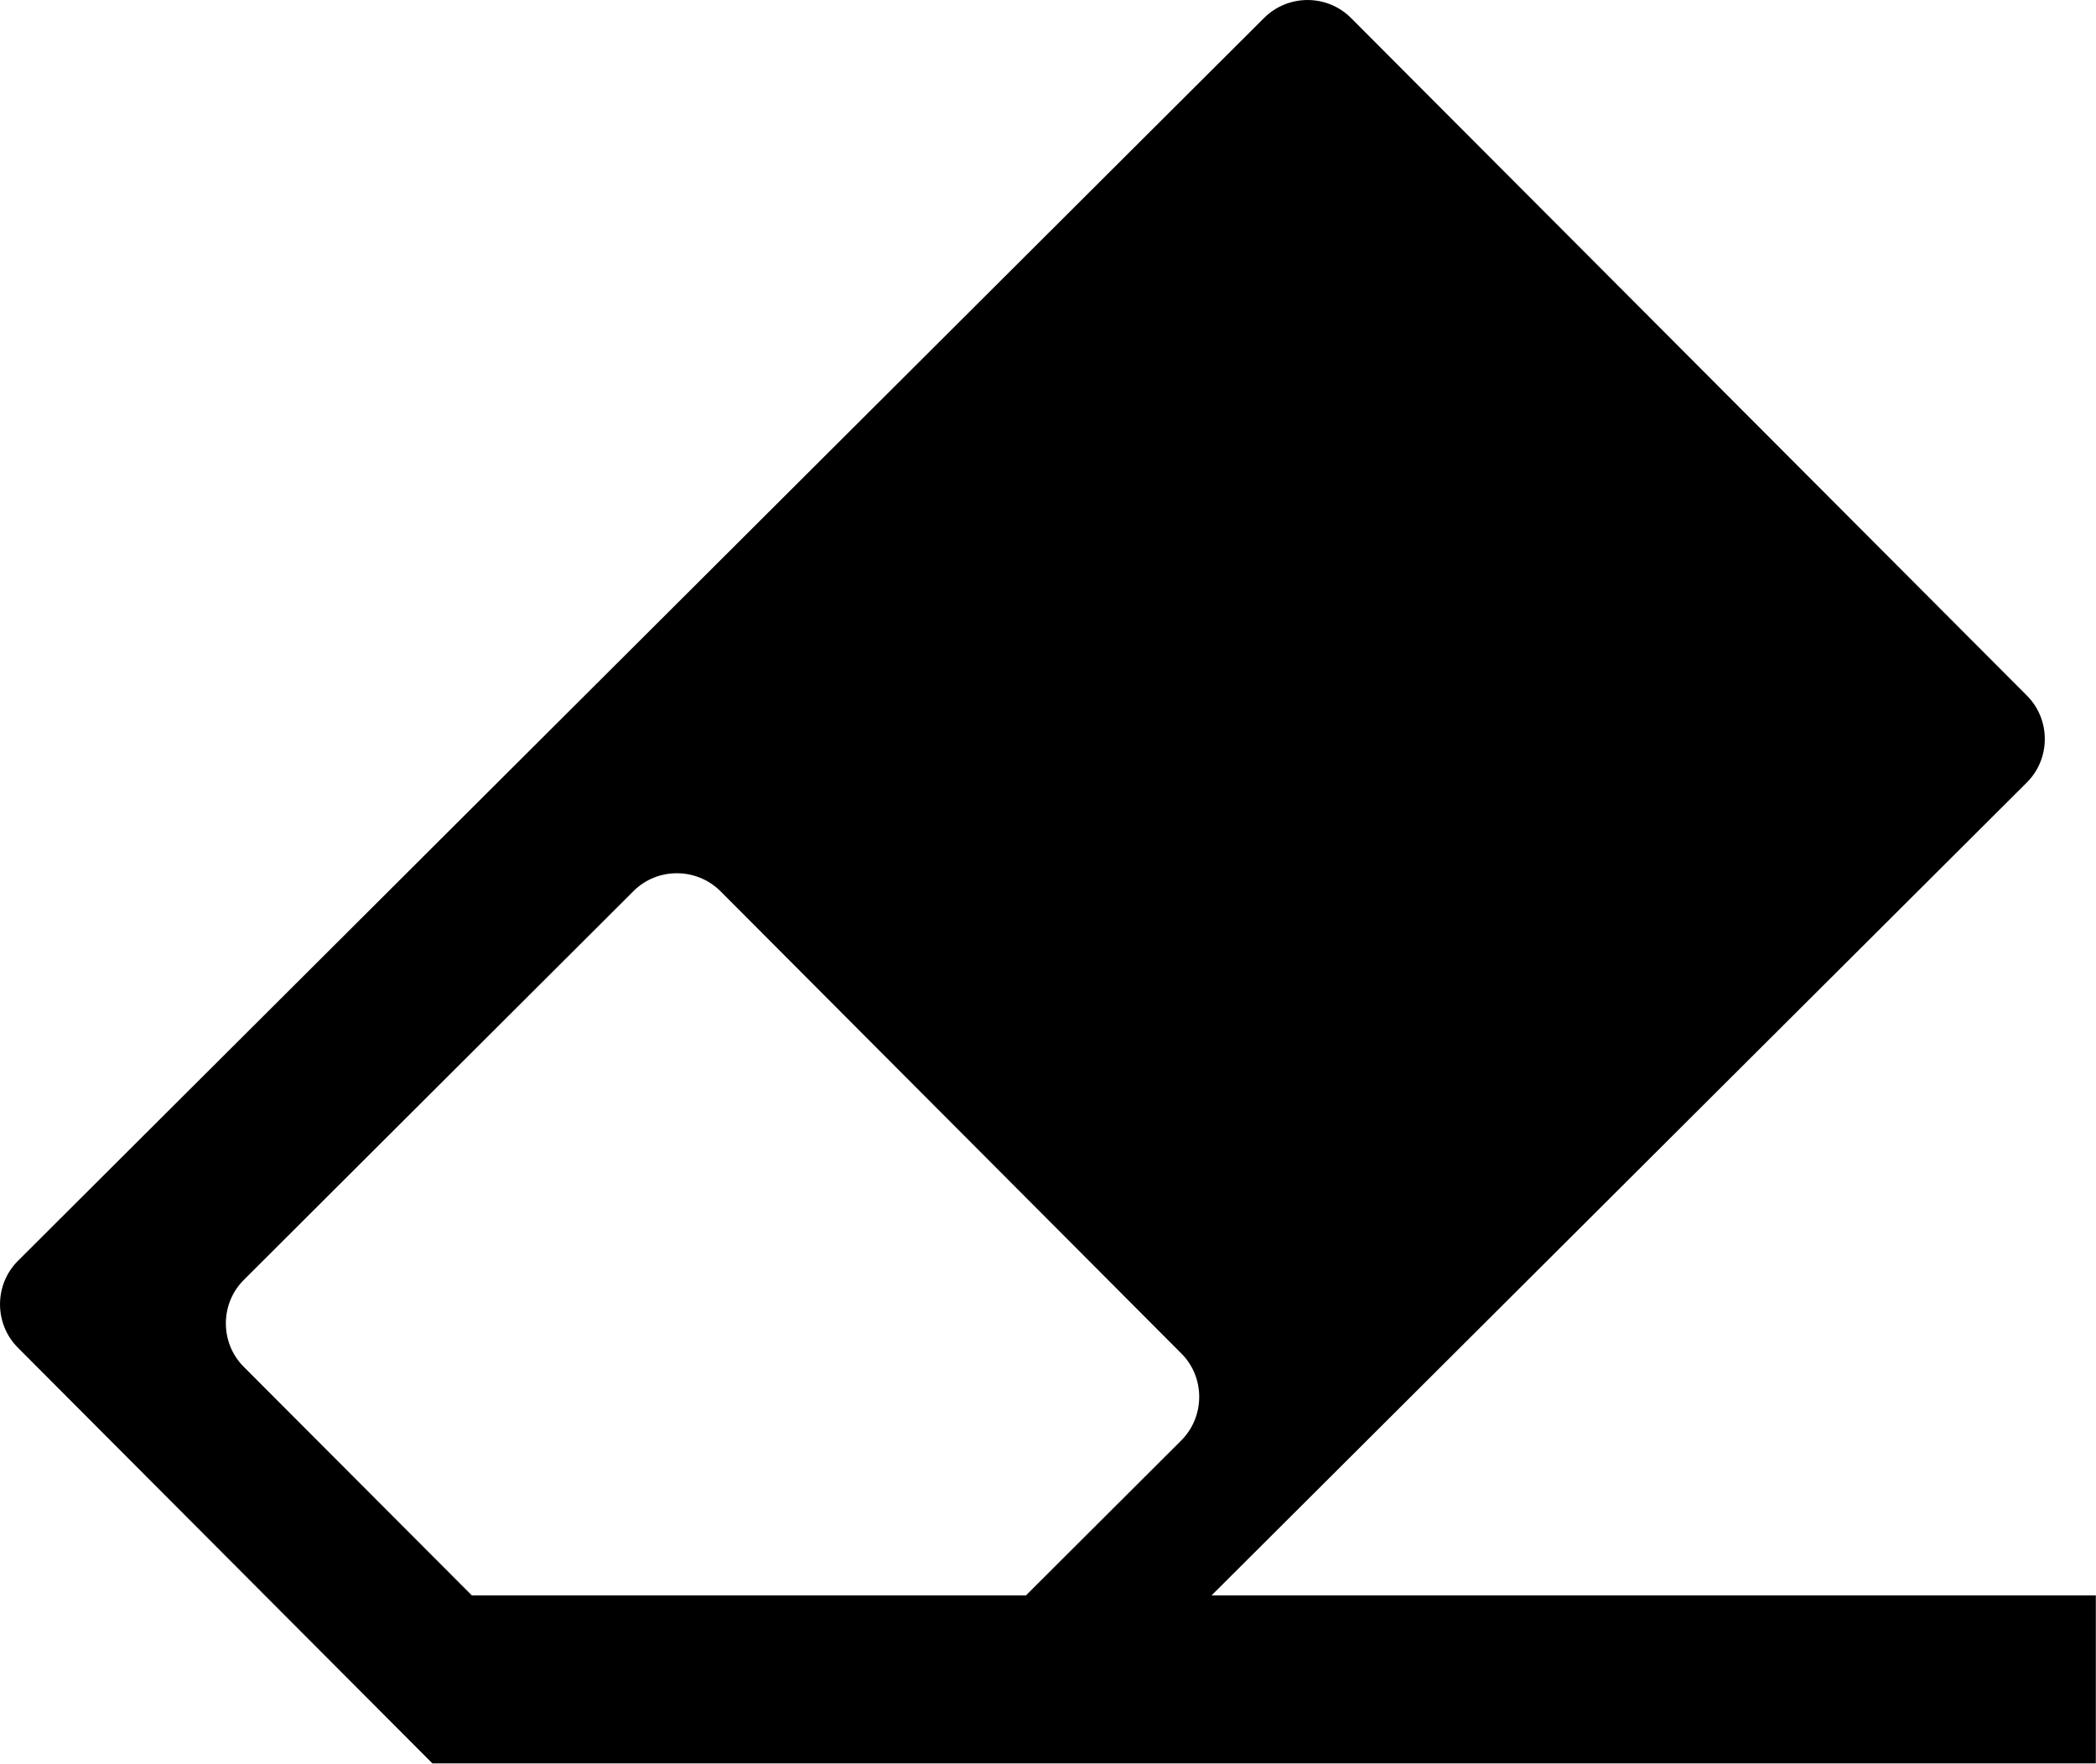
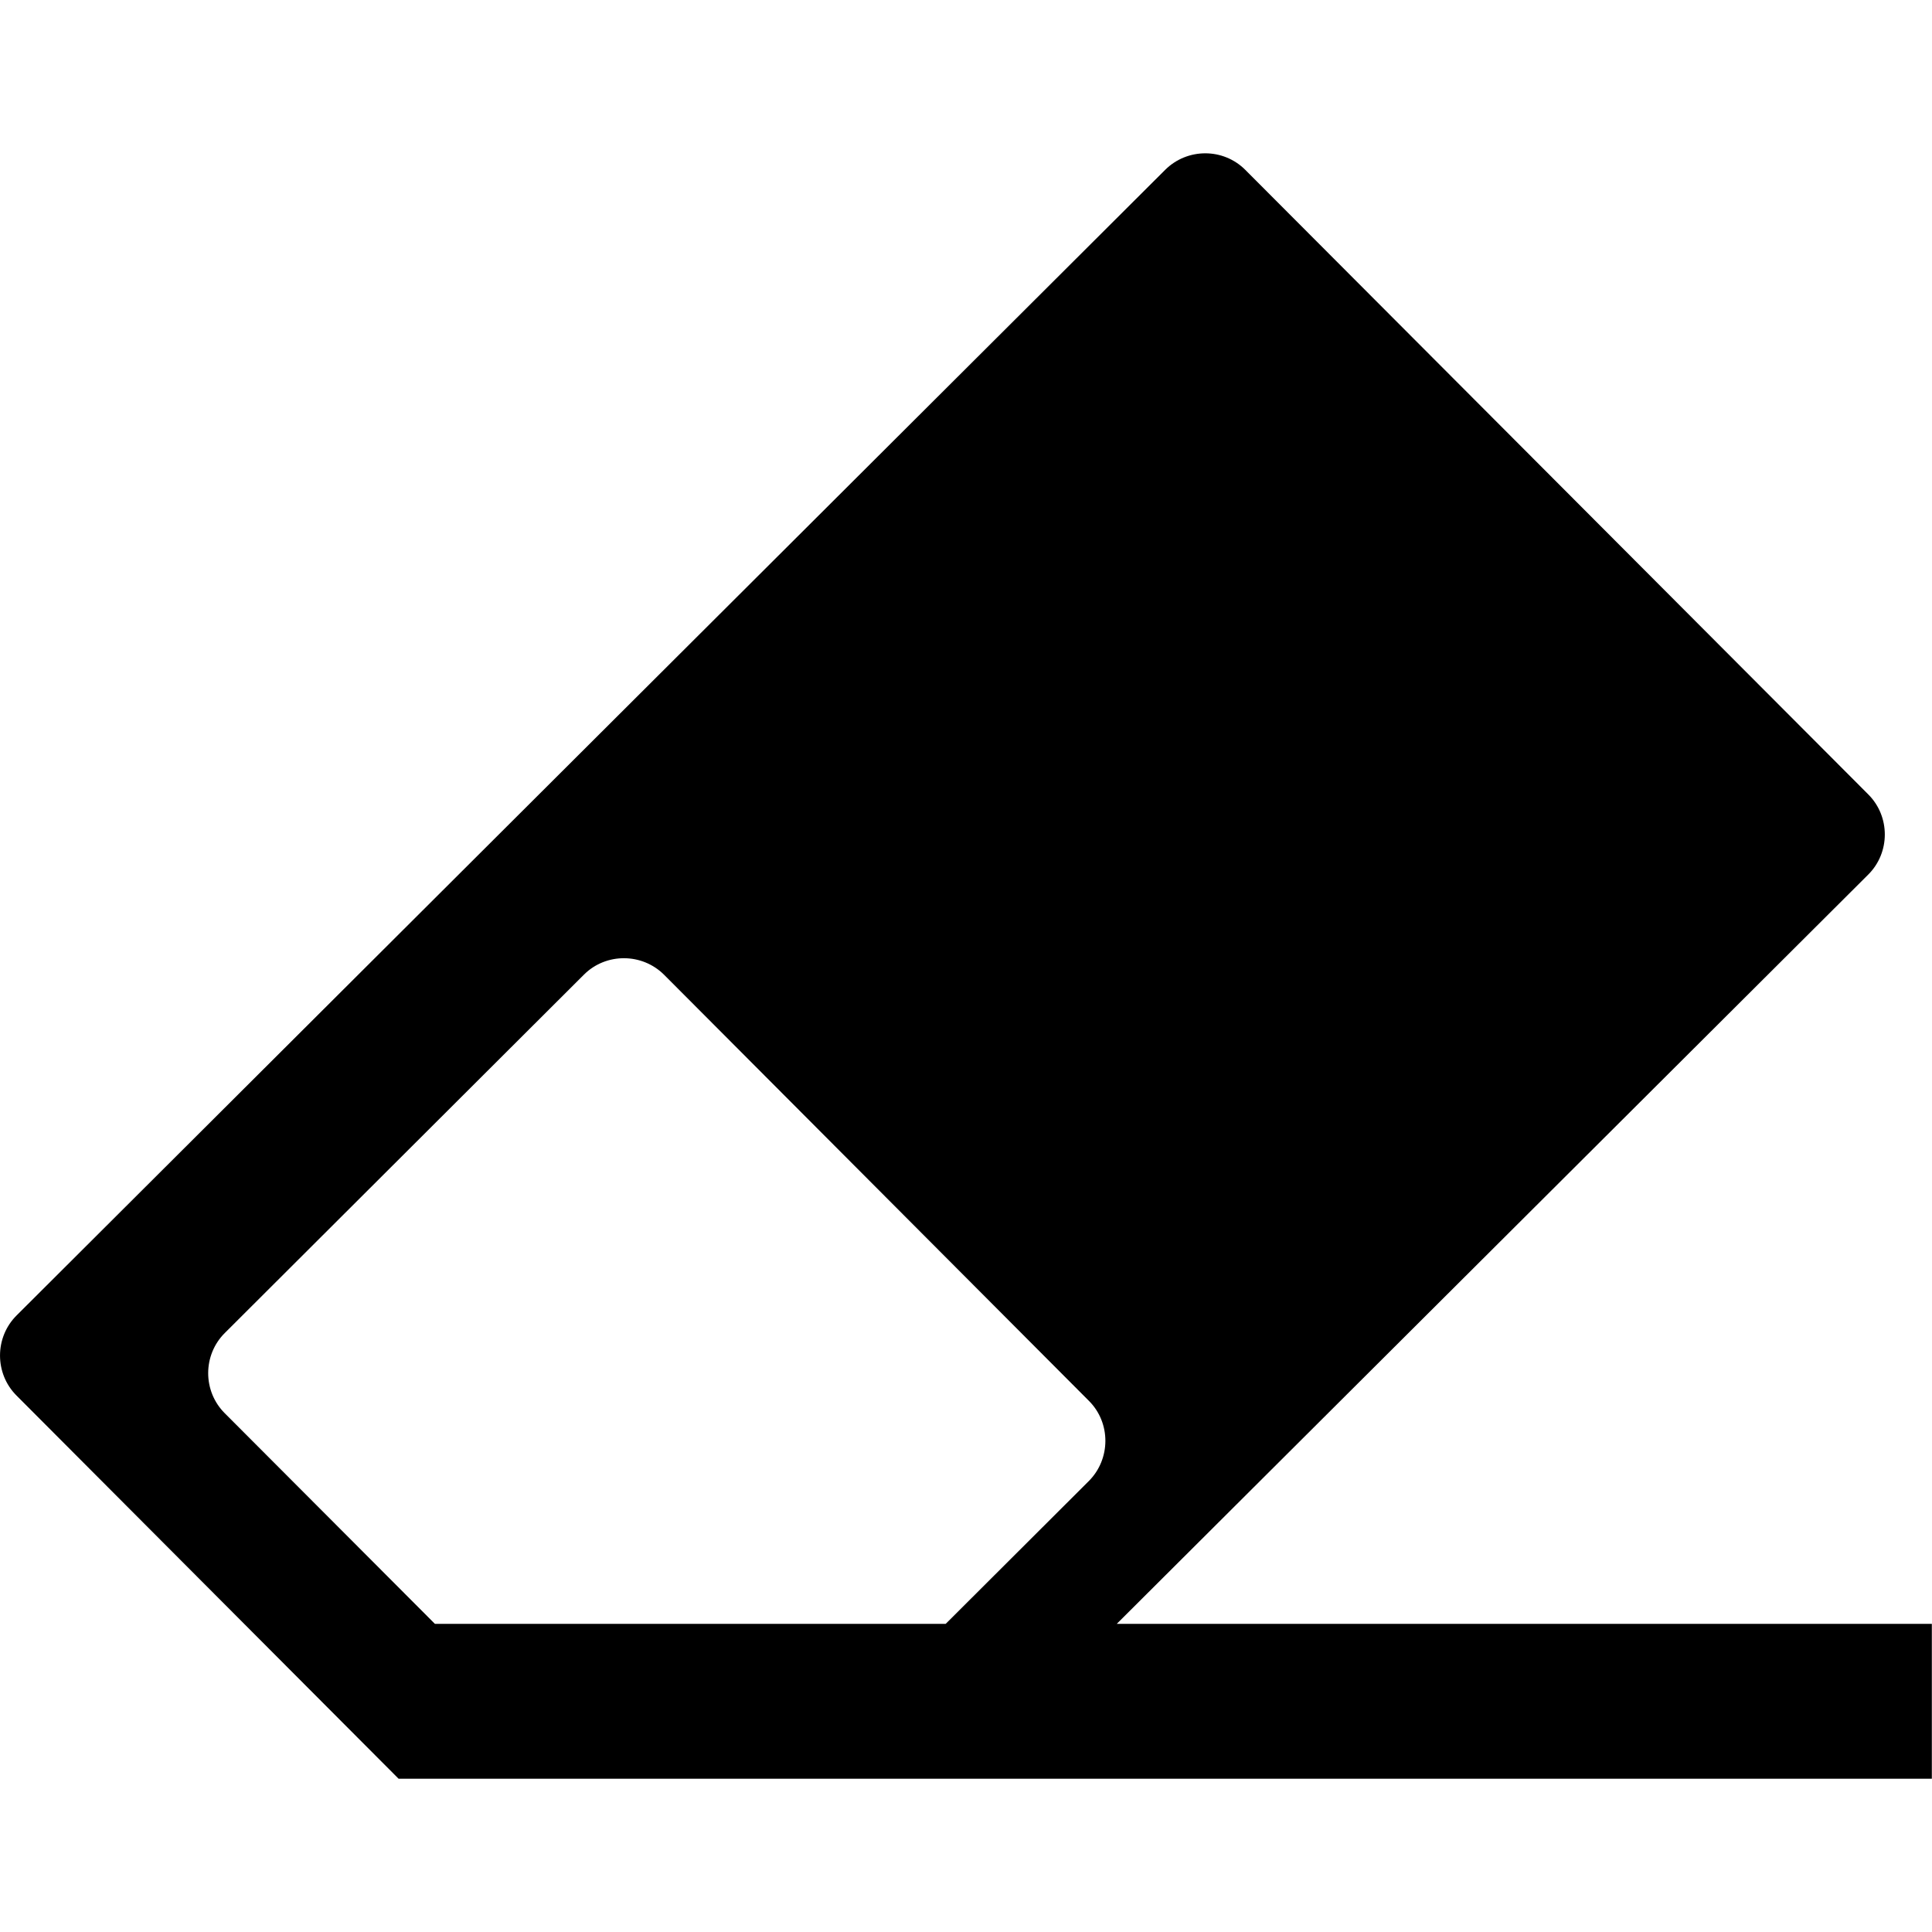
- <svg xmlns="http://www.w3.org/2000/svg" version="1.1" id="Layer_1" x="0px" y="0px" viewBox="0 0 122.88 103.38" style="enable-background:new 0 0 122.88 103.38" xml:space="preserve">
+ <svg xmlns="http://www.w3.org/2000/svg" version="1.1" width="20px" height="20px" id="Layer_1" x="0px" y="0px" viewBox="0 0 122.88 103.38" style="enable-background:new 0 0 122.88 103.38">
  <style type="text/css">.st0{fill-rule:evenodd;clip-rule:evenodd;}</style>
  <g>
    <path class="st0" d="M27.66,93.53h32.49l9.1-9.08c1.4-1.4,1.41-3.7,0.01-5.1l-27.02-27.1c-1.4-1.4-3.7-1.41-5.1-0.01L14.3,75.03 c-1.41,1.4-1.41,3.7-0.01,5.1L27.66,93.53L27.66,93.53z M71.03,93.53h51.84v9.85H61.16H50.28h-12.8H25.7h-0.35L1.05,79.01 c-1.4-1.4-1.4-3.7,0.01-5.1L74.11,1.05c1.41-1.4,3.7-1.4,5.1,0.01l39.62,39.72c1.4,1.4,1.4,3.7-0.01,5.1L71.03,93.53L71.03,93.53z" />
  </g>
</svg>
